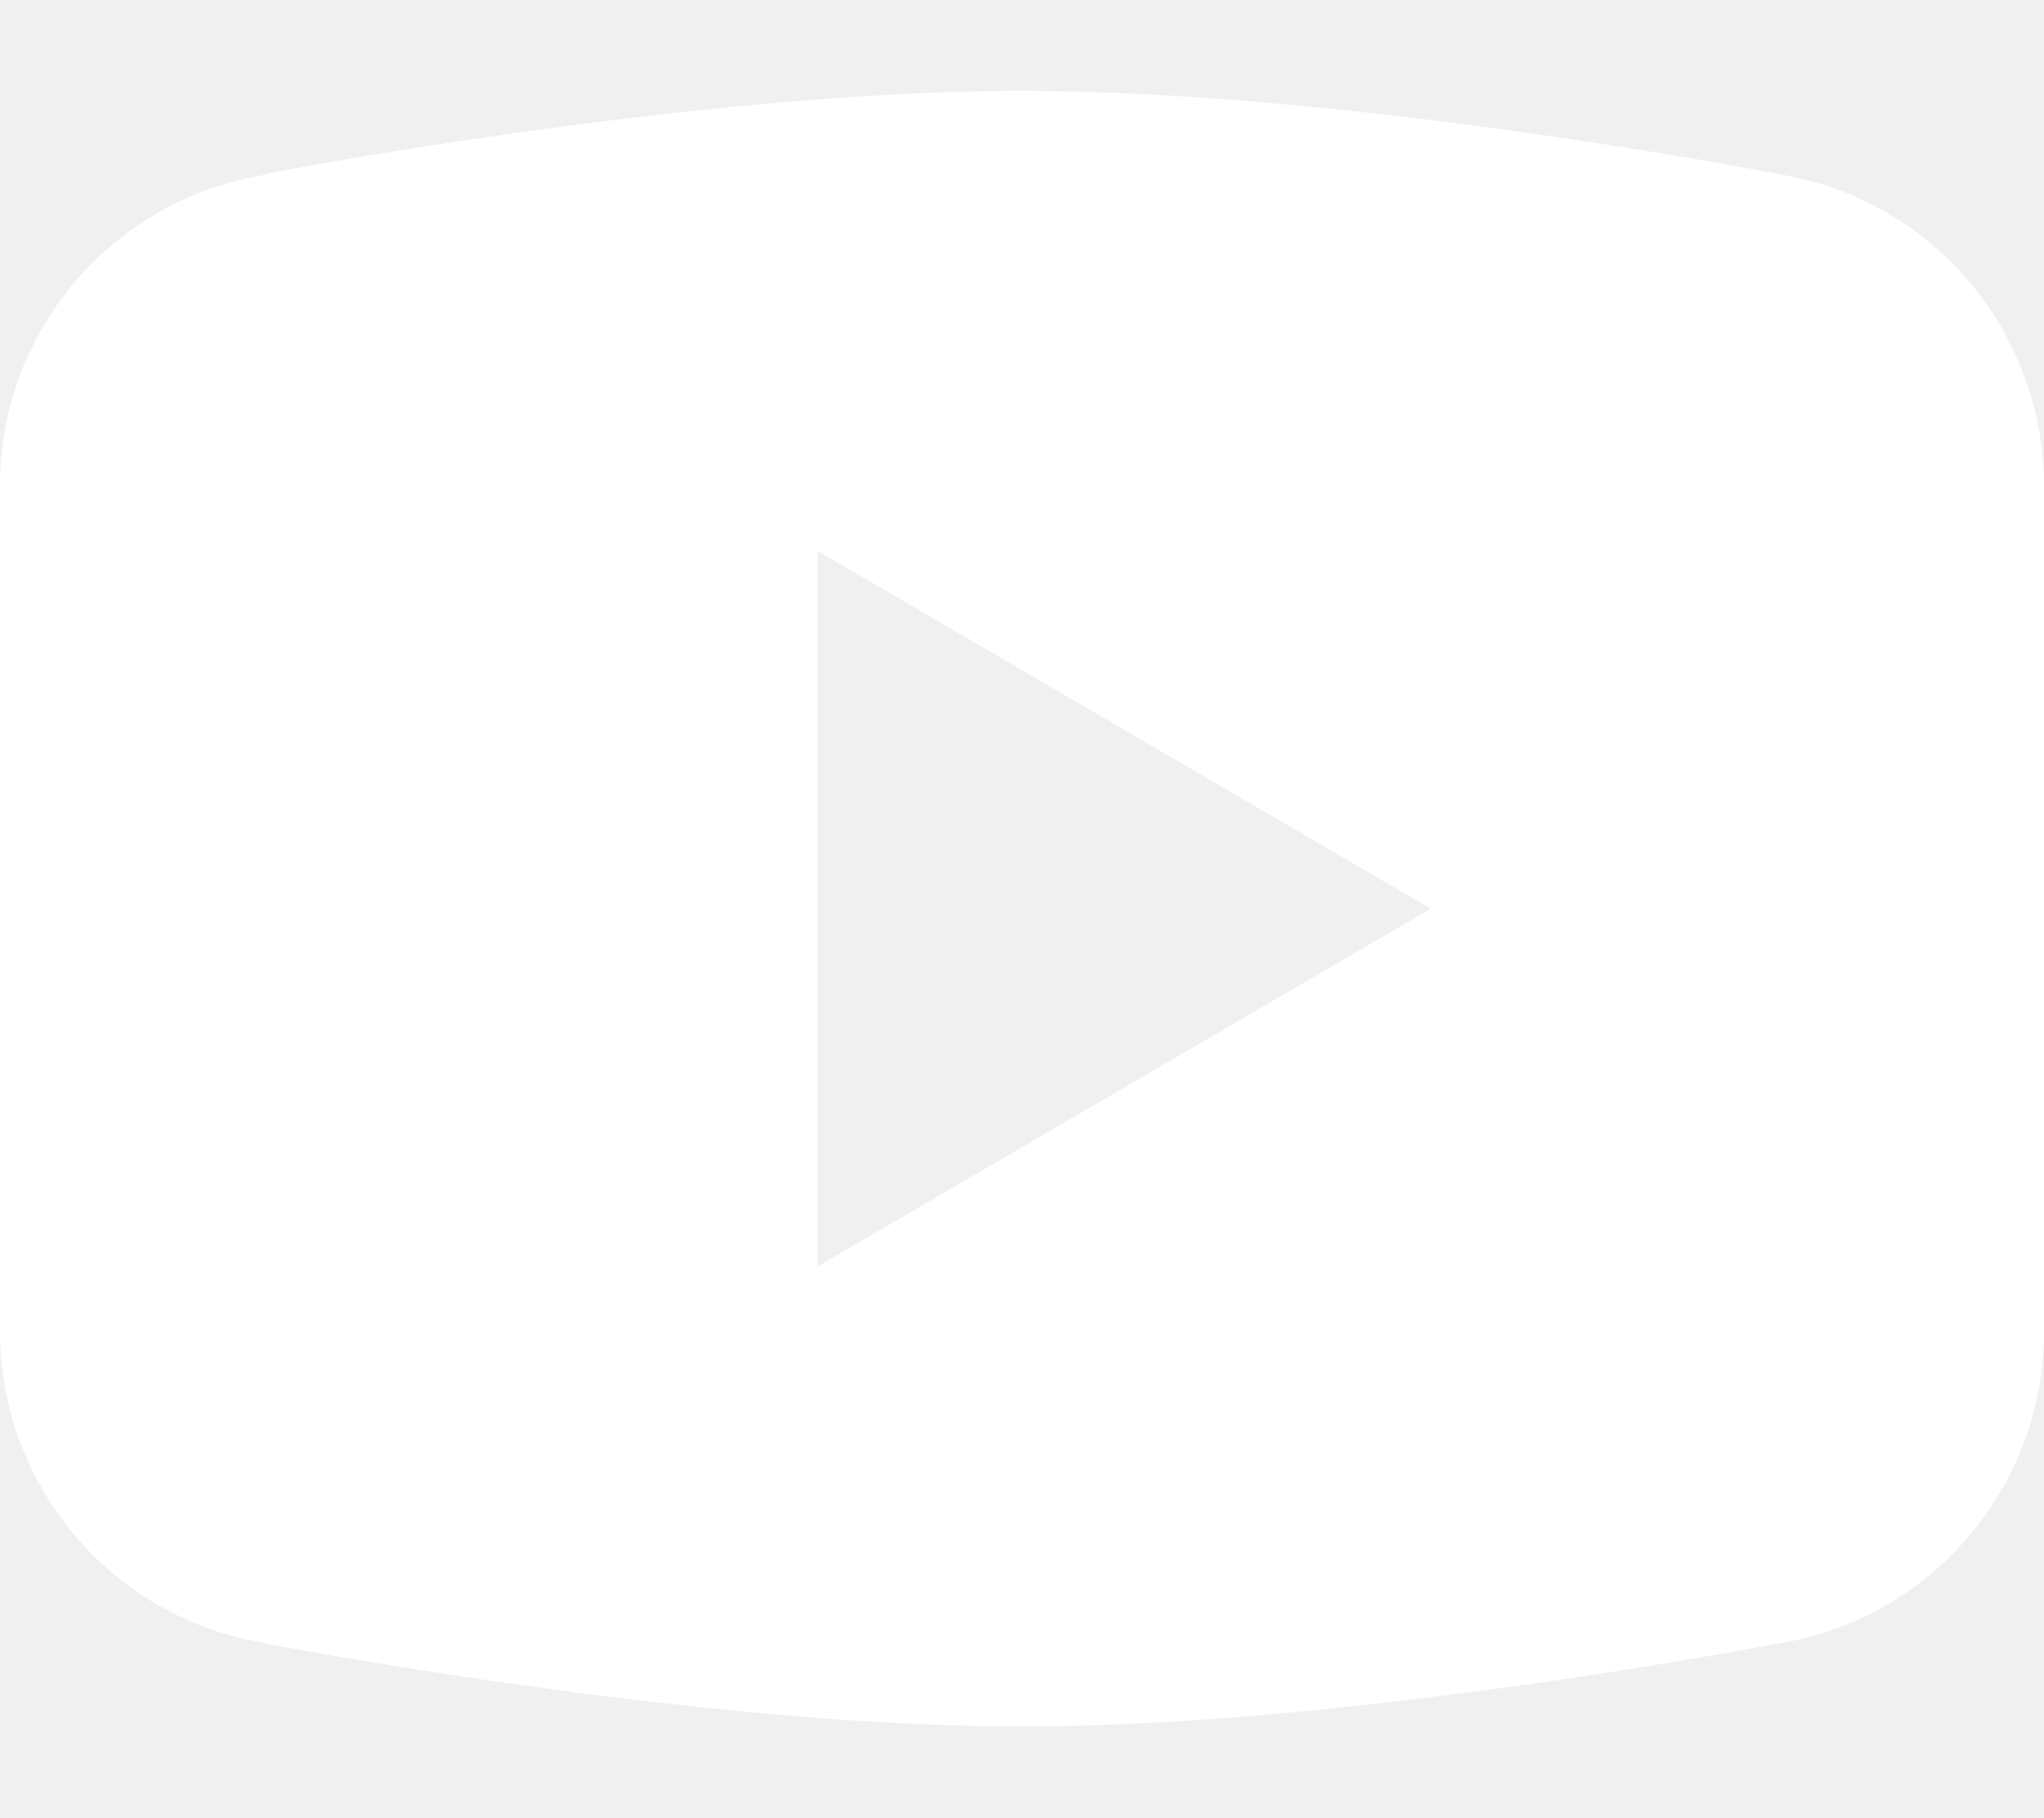
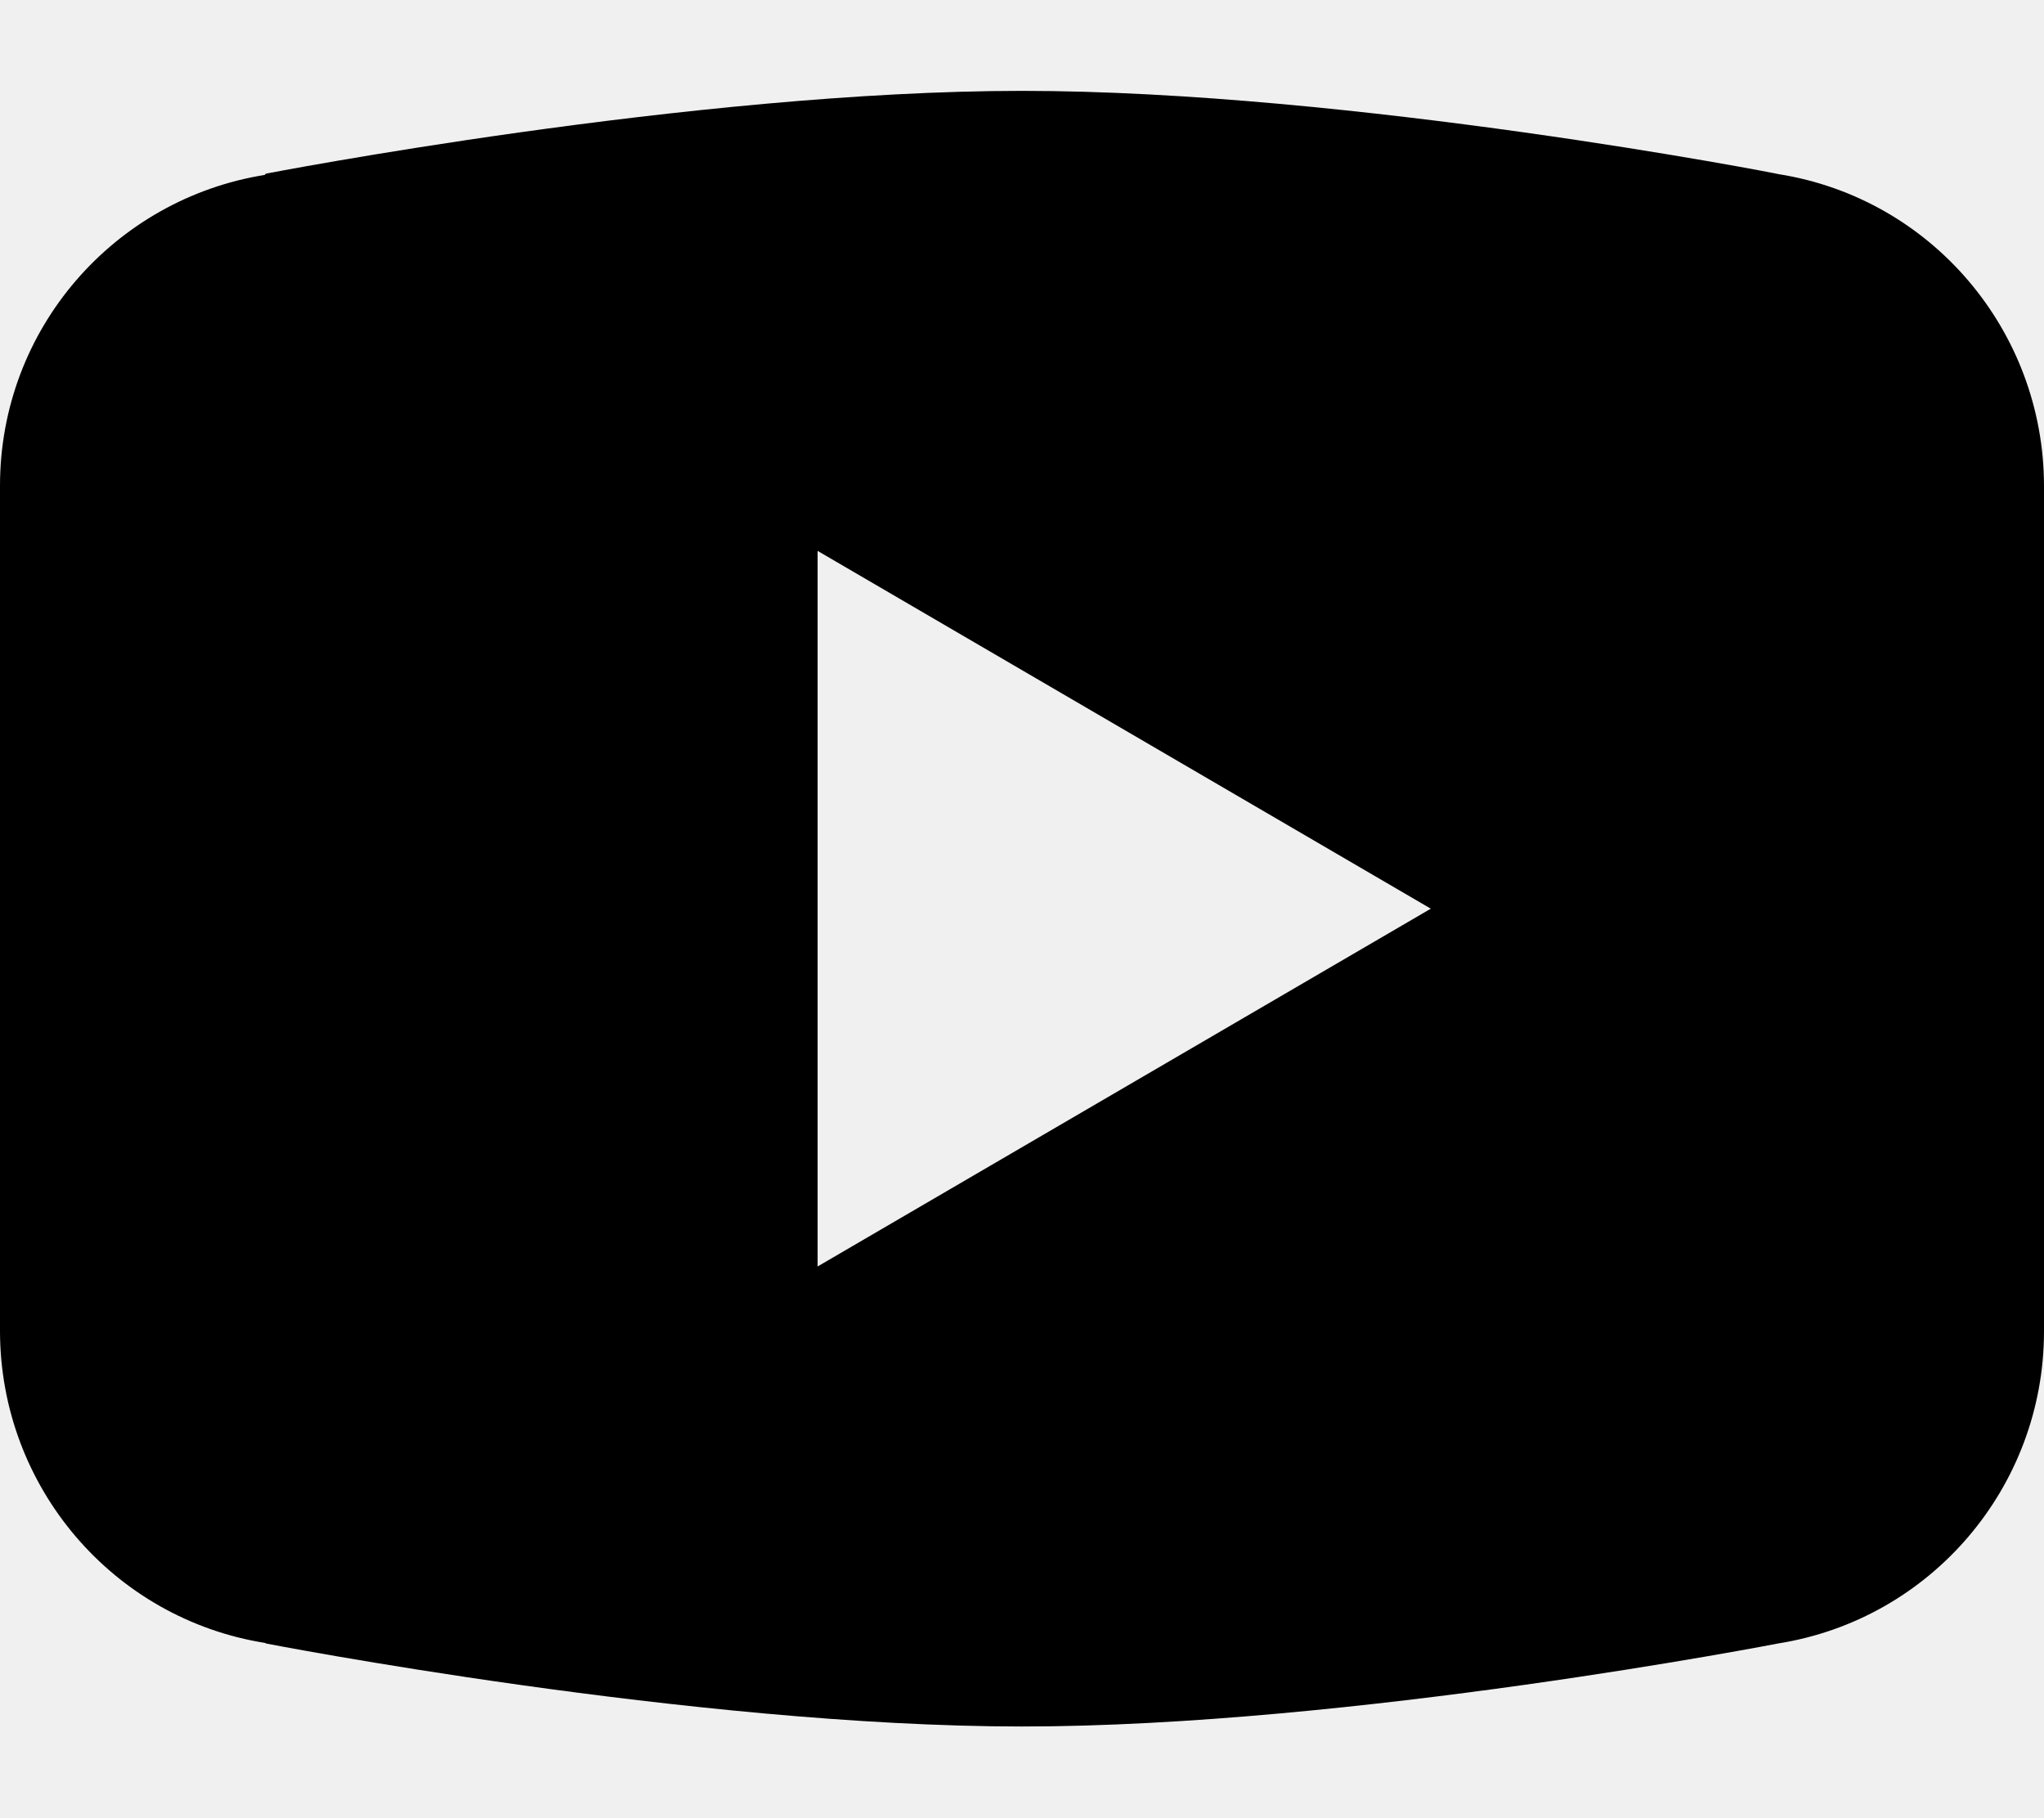
- <svg xmlns="http://www.w3.org/2000/svg" width="18" height="16" viewBox="0 0 18 16" fill="none">
-   <path fill-rule="evenodd" clip-rule="evenodd" d="M9 0.8C6.102 0.8 2.341 1.529 2.341 1.529L2.331 1.54C1.011 1.752 0 2.891 0 4.277V11.722C0.003 13.09 0.994 14.252 2.338 14.465L2.341 14.469C2.341 14.469 6.102 15.2 9 15.2C11.898 15.2 15.659 14.469 15.659 14.469C17.006 14.255 17.999 13.091 18 11.723V4.277C17.998 2.91 17.007 1.746 15.662 1.533C15.659 1.529 11.898 0.8 9 0.8ZM7.2 4.85L12.6 8L7.2 11.15V4.85Z" fill="white" />
+ <svg xmlns="http://www.w3.org/2000/svg" width="18" height="16" viewBox="0 0 18 16">
+   <path fill-rule="evenodd" clip-rule="evenodd" d="M9 0.8C6.102 0.8 2.341 1.529 2.341 1.529L2.331 1.54C1.011 1.752 0 2.891 0 4.277V11.722C0.003 13.09 0.994 14.252 2.338 14.465L2.341 14.469C2.341 14.469 6.102 15.2 9 15.2C11.898 15.2 15.659 14.469 15.659 14.469C17.006 14.255 17.999 13.091 18 11.723V4.277C17.998 2.91 17.007 1.746 15.662 1.533C15.659 1.529 11.898 0.8 9 0.8ZM7.2 4.85L12.6 8L7.2 11.15V4.85Z" />
</svg>
